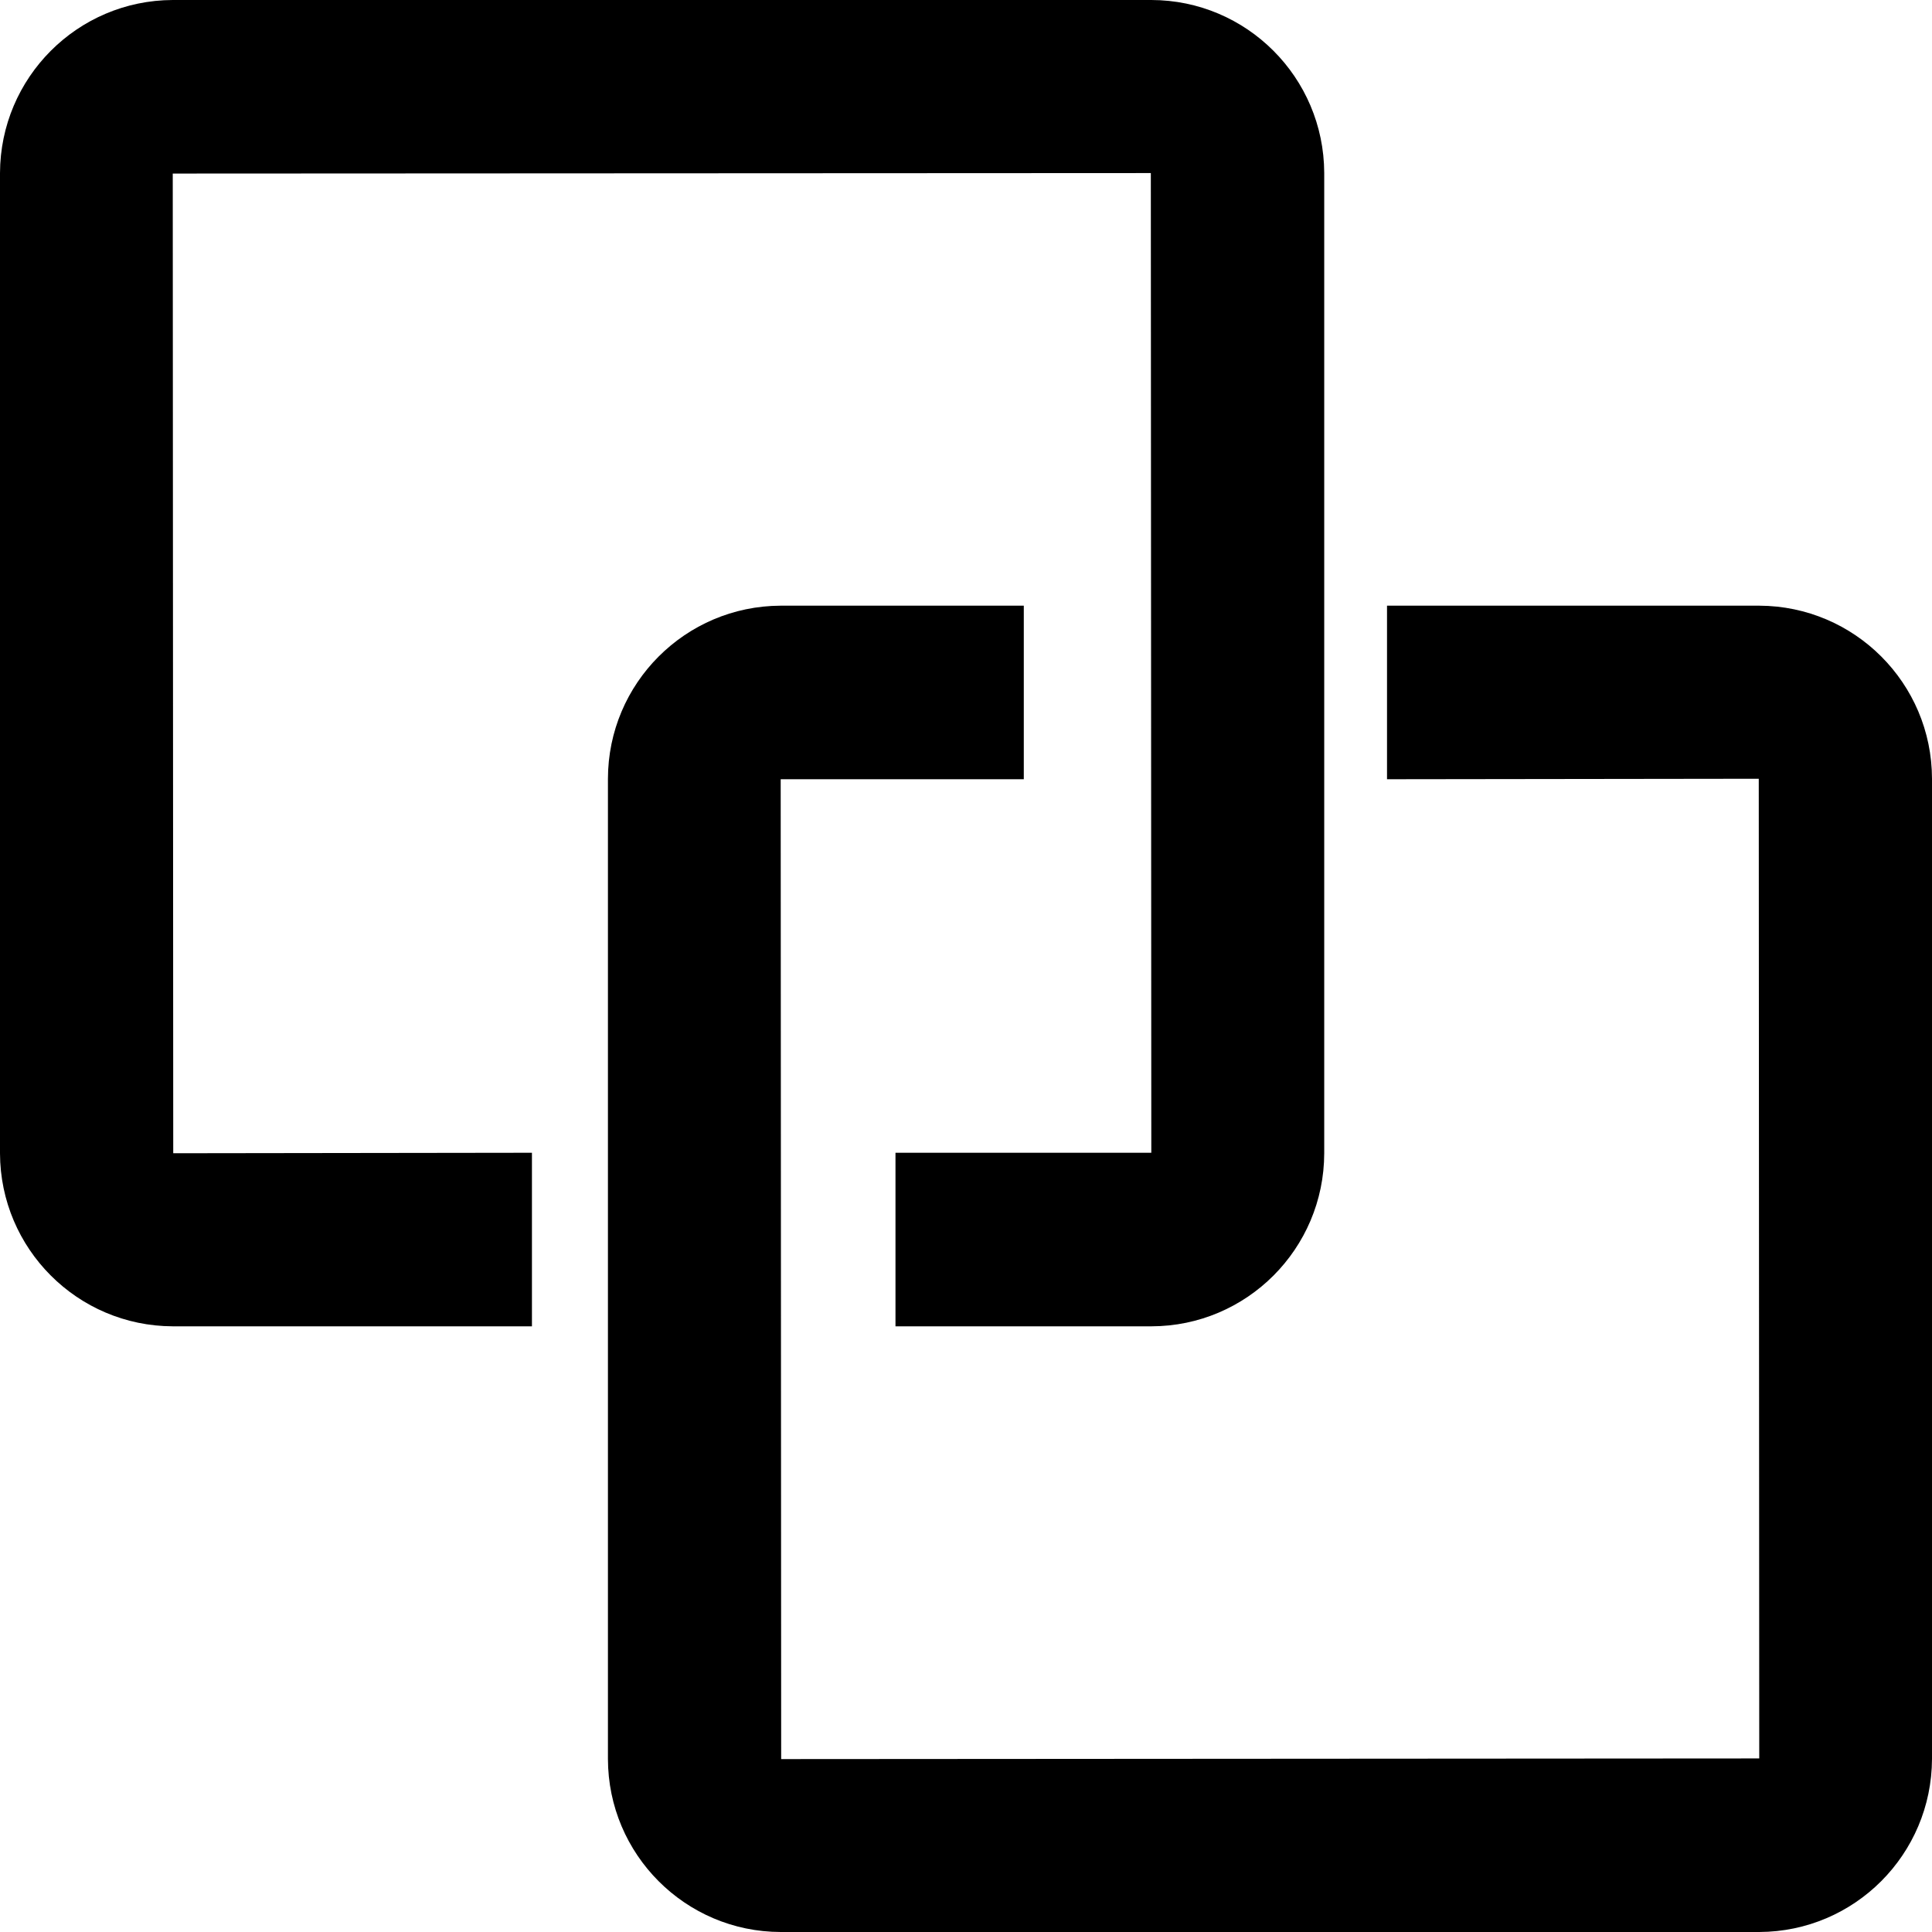
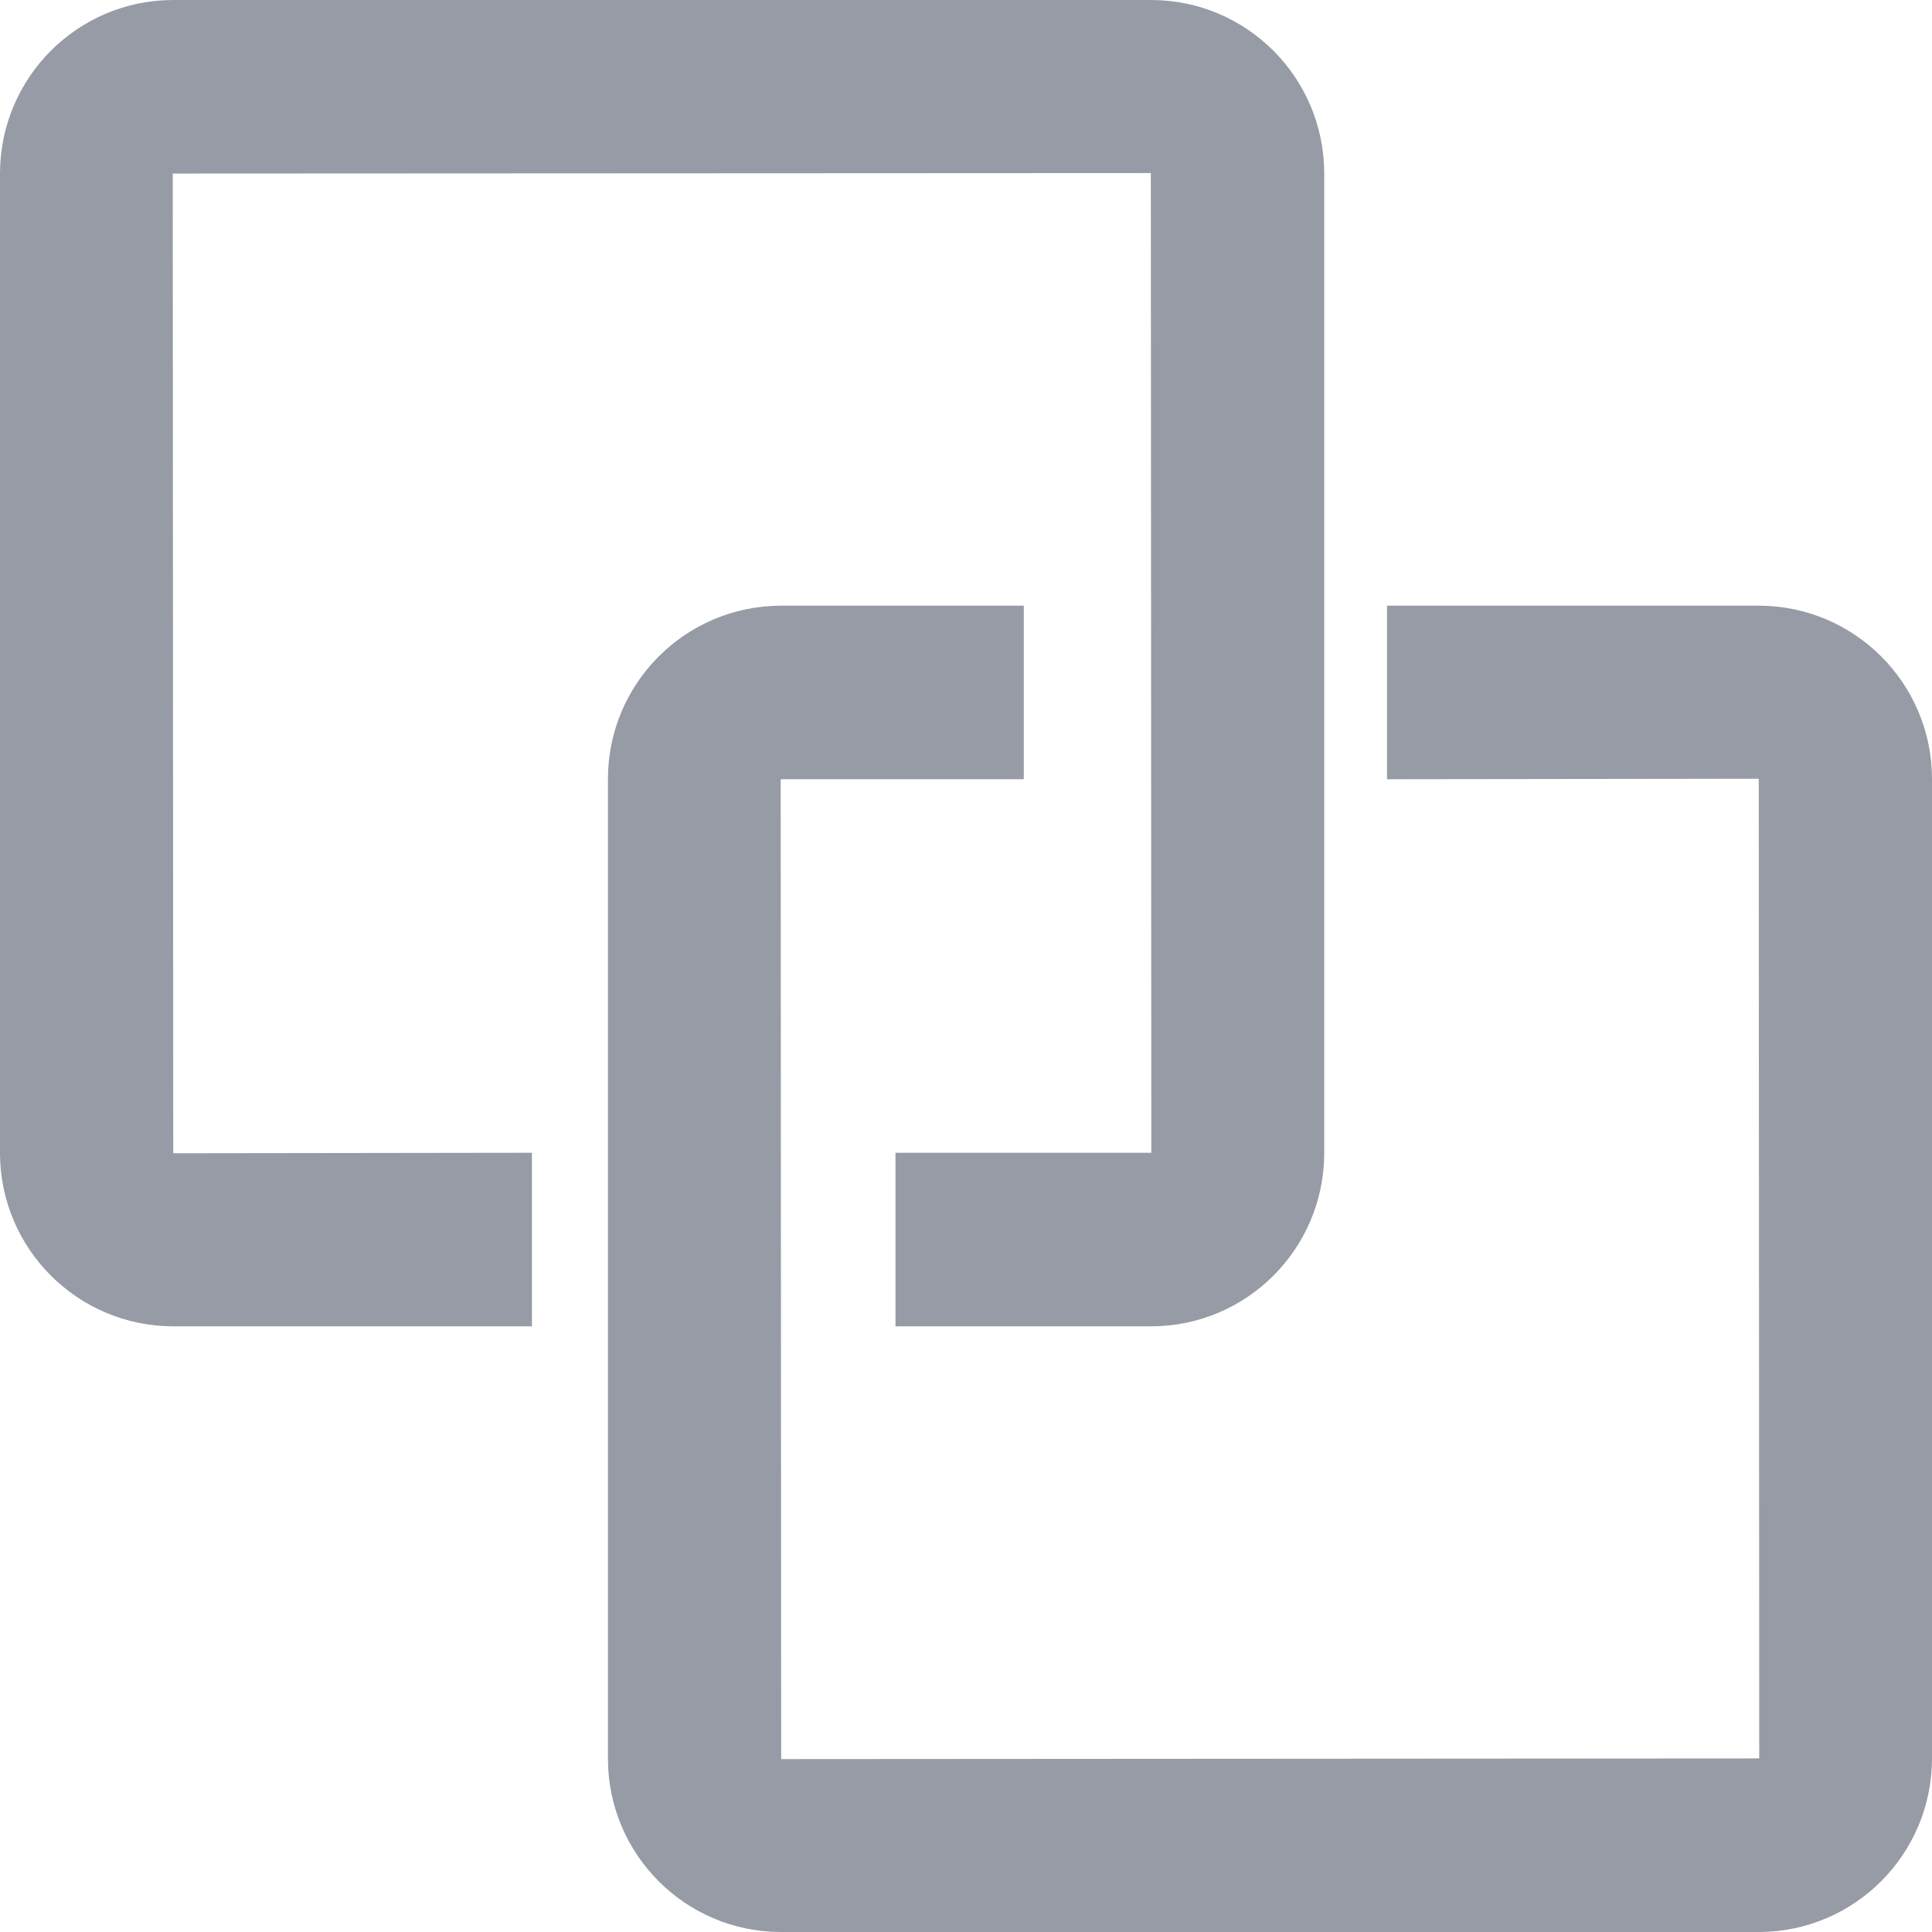
<svg xmlns="http://www.w3.org/2000/svg" viewBox="0 0 12 12" class="design-iconfont">
-   <path d="M12.927,5.762 C13.519,5.764 13.999,6.244 14,6.837 L14,12.925 C13.998,13.518 13.519,13.998 12.927,14 L6.849,14 C6.257,13.999 5.777,13.518 5.776,12.925 L5.776,6.837 C5.777,6.244 6.257,5.764 6.849,5.762 L8.359,5.762 L8.359,6.84 L6.849,6.84 L6.852,12.926 L12.927,12.922 L12.924,6.837 L10.615,6.84 L10.615,5.762 Z M9.151,2 C9.743,2.001 10.223,2.481 10.225,3.074 L10.225,9.163 C10.224,9.756 9.744,10.237 9.152,10.238 L7.562,10.238 L7.562,9.16 L9.151,9.16 L9.148,3.075 L3.073,3.078 L3.076,9.163 L5.304,9.16 L5.304,10.238 L3.073,10.238 C2.481,10.236 2.002,9.756 2,9.164 L2,3.075 C2.002,2.482 2.481,2.002 3.073,2 Z" fill="currentColor" transform="translate(-2 -2)" fill-rule="evenodd" />
+   <path d="M12.927,5.762 C13.519,5.764 13.999,6.244 14,6.837 L14,12.925 C13.998,13.518 13.519,13.998 12.927,14 L6.849,14 C6.257,13.999 5.777,13.518 5.776,12.925 L5.776,6.837 C5.777,6.244 6.257,5.764 6.849,5.762 L8.359,5.762 L8.359,6.84 L6.849,6.84 L6.852,12.926 L12.927,12.922 L12.924,6.837 L10.615,6.84 L10.615,5.762 Z M9.151,2 C9.743,2.001 10.223,2.481 10.225,3.074 L10.225,9.163 C10.224,9.756 9.744,10.237 9.152,10.238 L7.562,10.238 L7.562,9.16 L9.151,9.16 L9.148,3.075 L3.073,3.078 L3.076,9.163 L5.304,9.16 L5.304,10.238 L3.073,10.238 C2.481,10.236 2.002,9.756 2,9.164 L2,3.075 C2.002,2.482 2.481,2.002 3.073,2 Z" fill="#979BA5" transform="translate(-2 -2)" fill-rule="evenodd" />
</svg>
